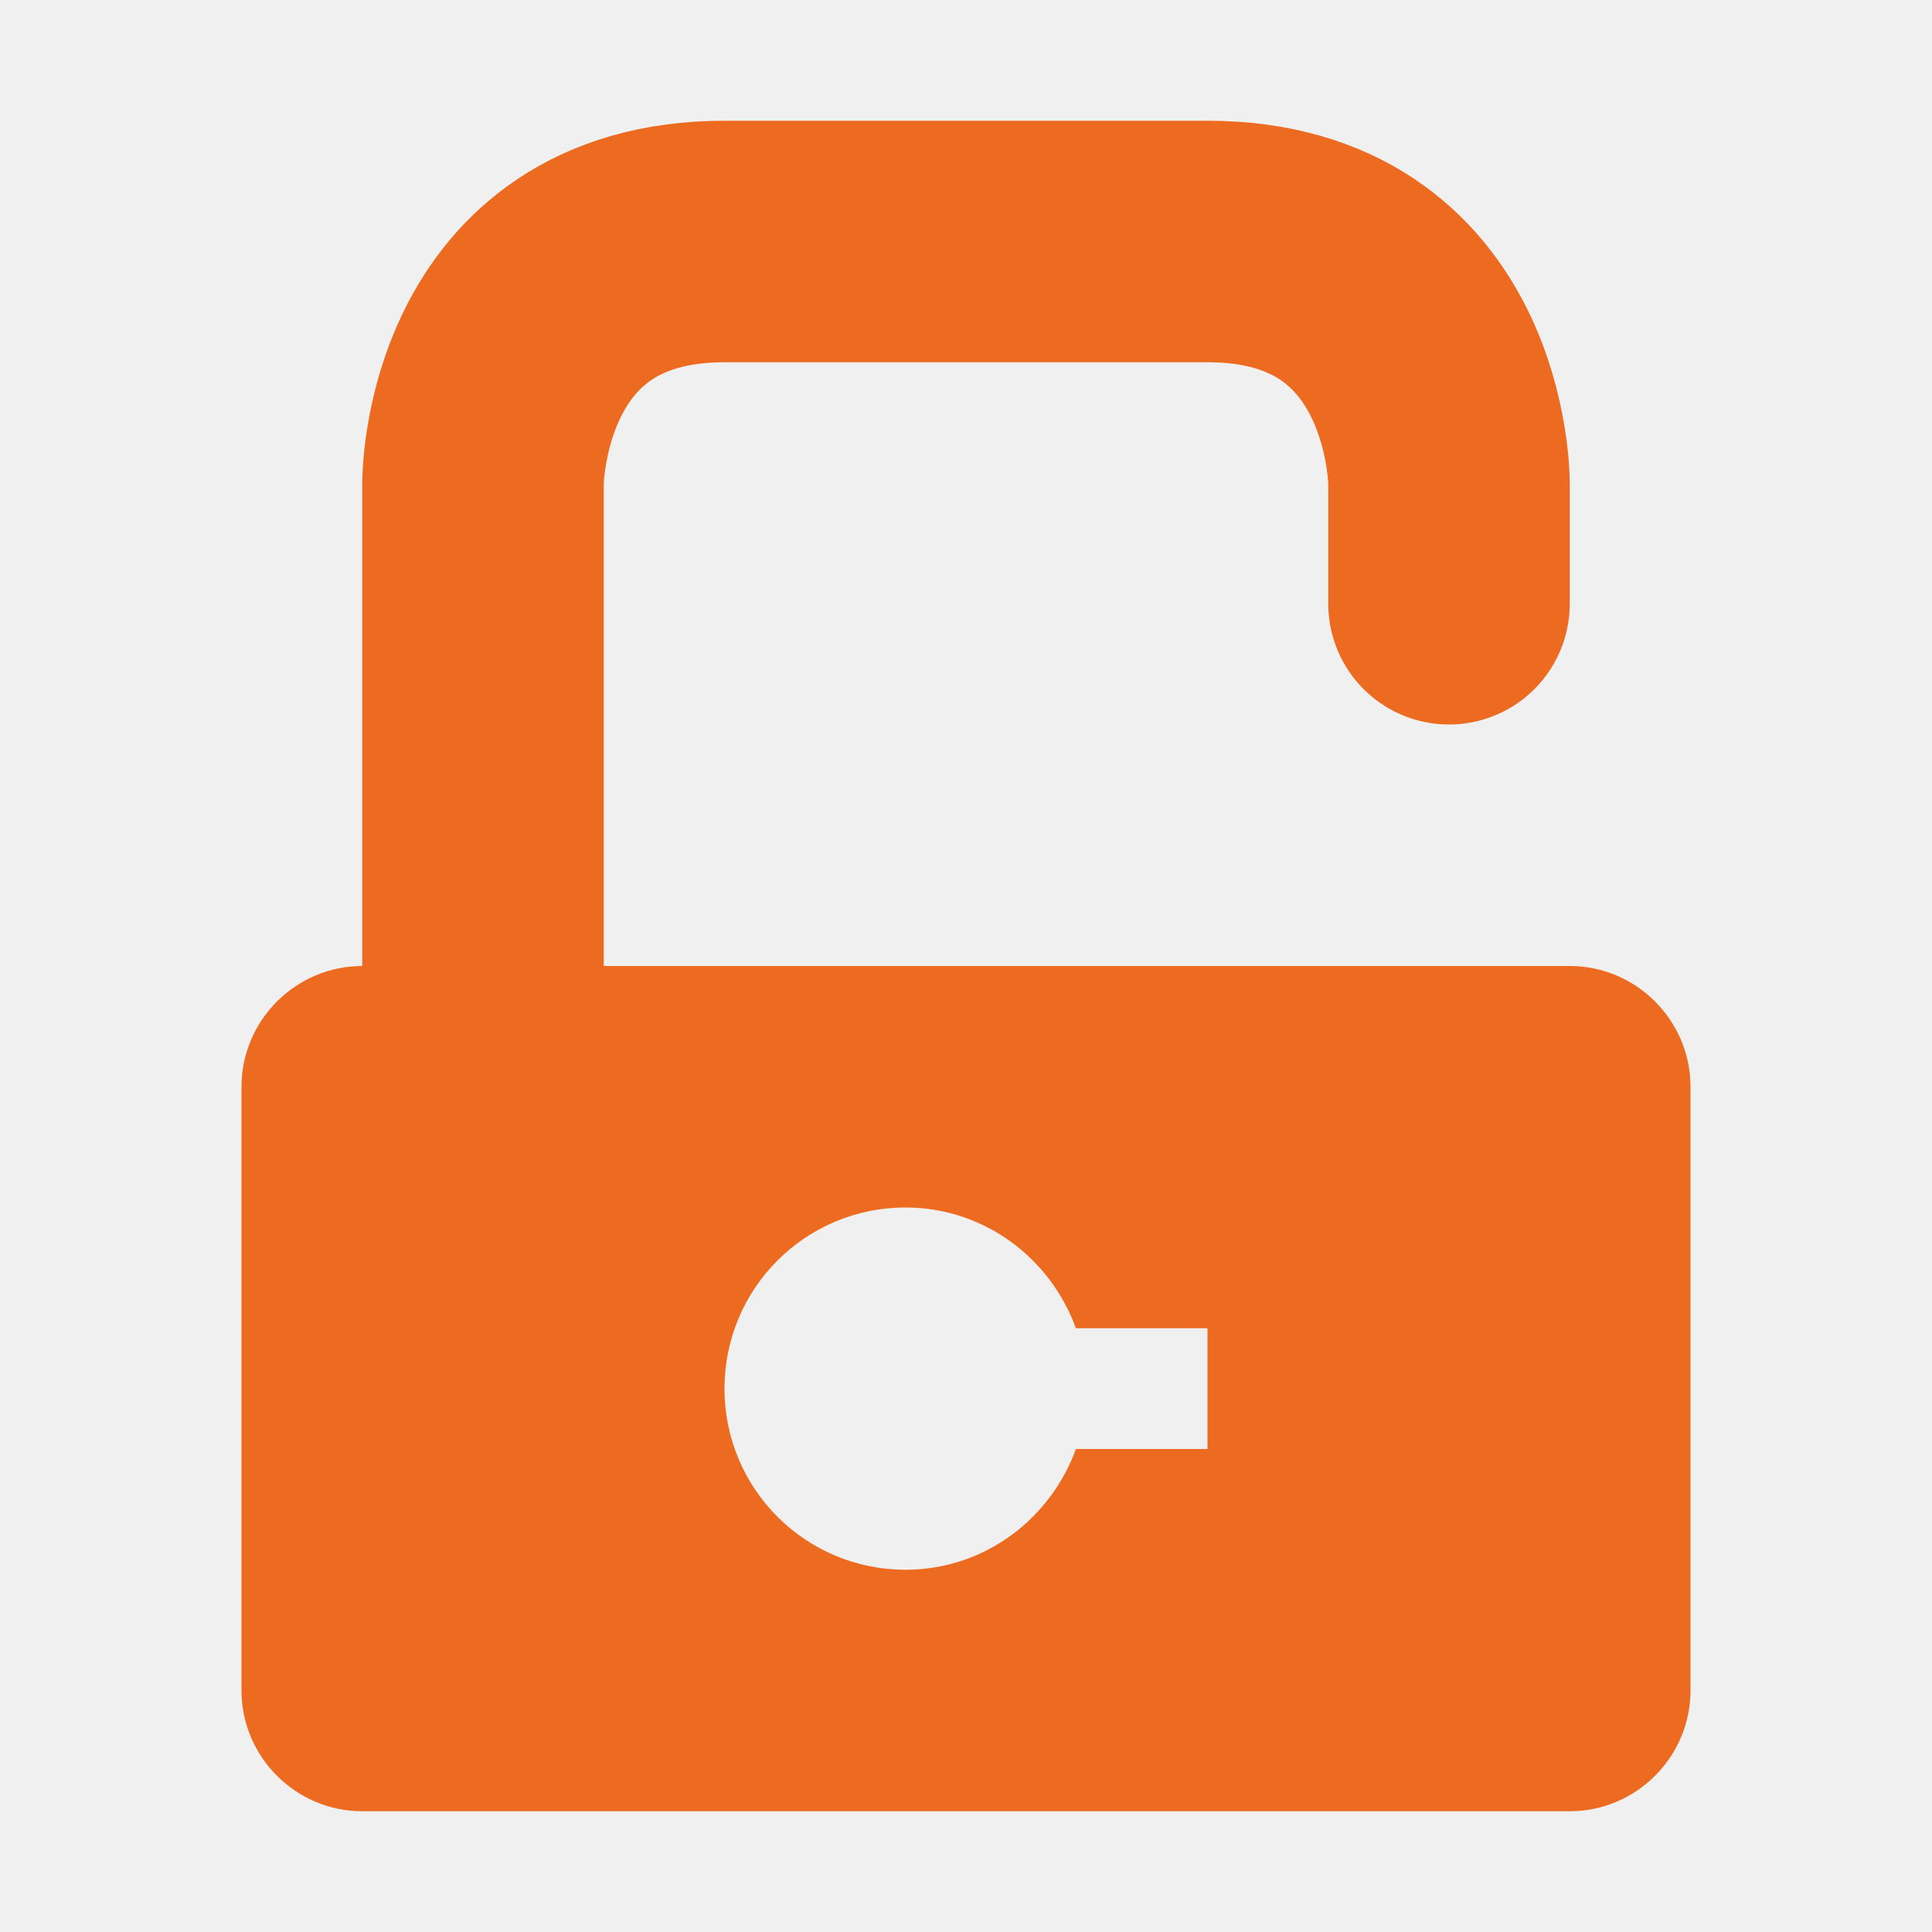
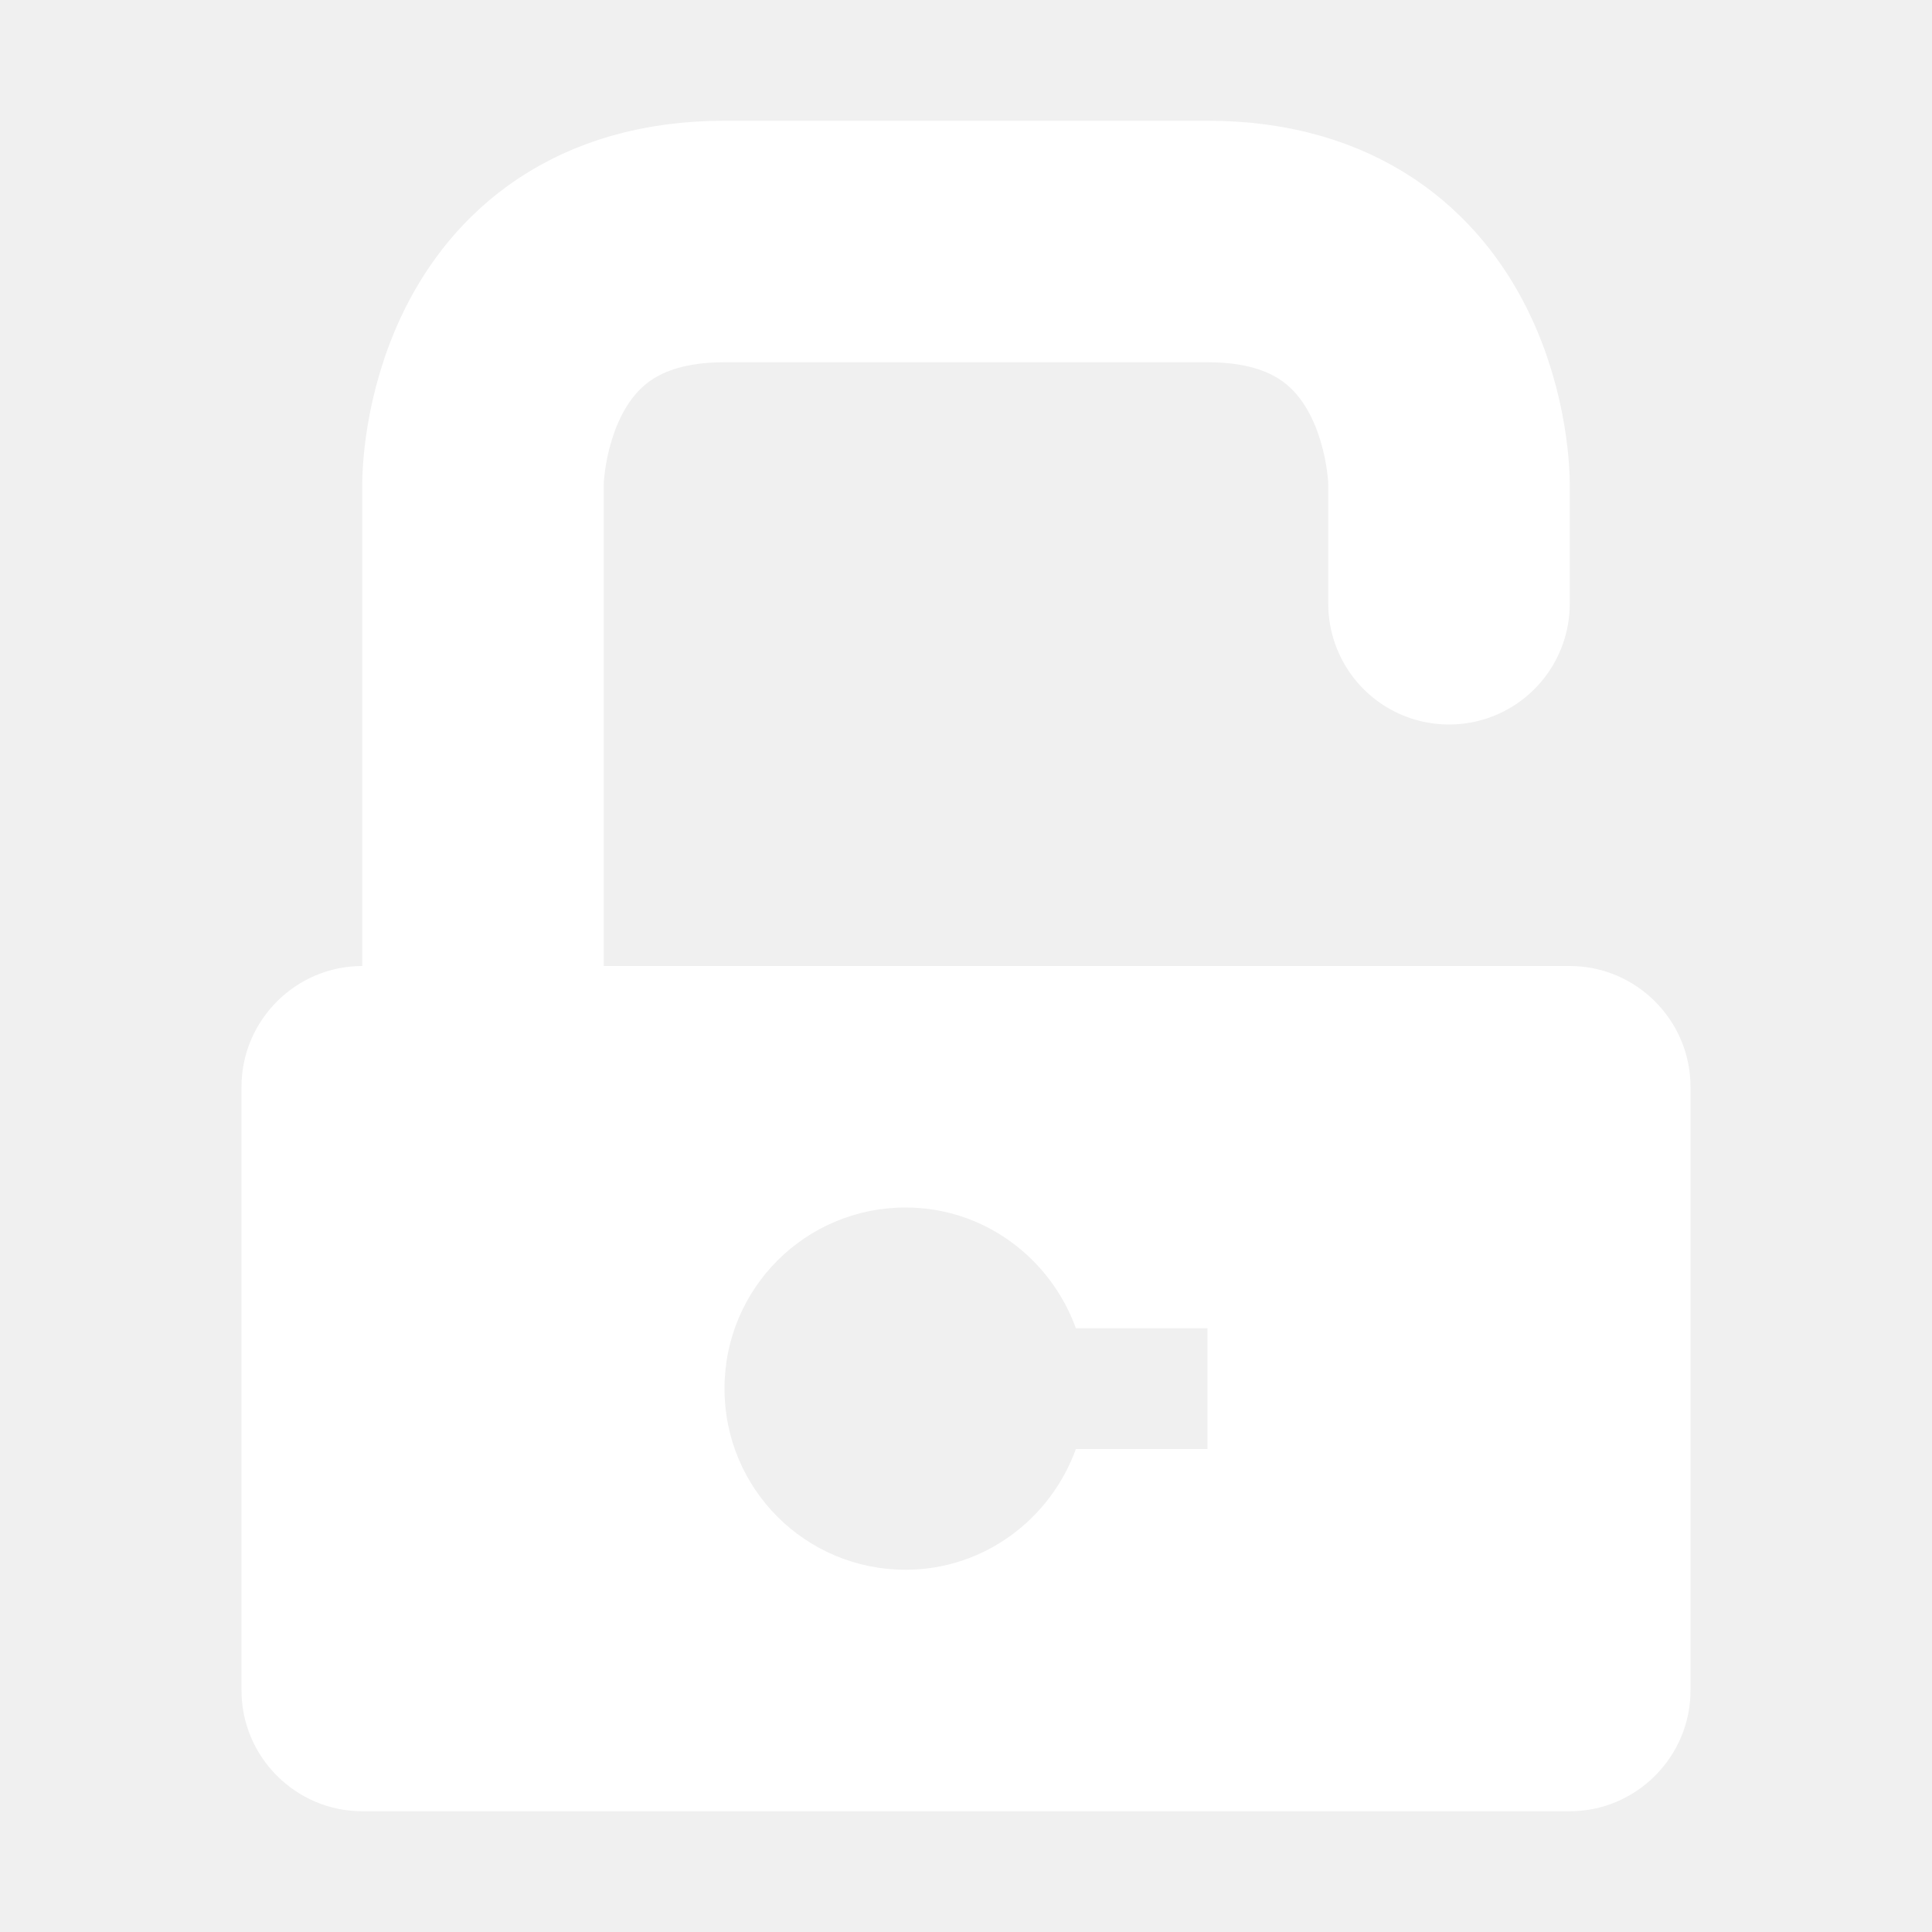
<svg xmlns="http://www.w3.org/2000/svg" version="1.0" id="Layer_1" x="0px" y="0px" viewBox="0 0 16 16" enable-background="new 0 0 16 16" xml:space="preserve">
-   <g id="lock_x5F_open">
-     <path fill="none" stroke="#ED6B21" stroke-width="2" stroke-linecap="round" stroke-miterlimit="10" d="M4,8V4c0,0,0-2,2-2   c1,0,3,0,4,0c2,0,2,2,2,2v1" />
-     <path fill="#ED6B21" d="M13,8H3C2.45,8,2,8.45,2,9v5c0,0.55,0.45,1,1,1h10c0.55,0,1-0.45,1-1V9C14,8.45,13.55,8,13,8z M10,12H8.91   c-0.21,0.58-0.76,1-1.41,1C6.67,13,6,12.33,6,11.5S6.67,10,7.5,10c0.65,0,1.2,0.42,1.41,1H10V12z" />
-   </g>
+   <defs id="defs2">
+ 	
+ 	
+ </defs>
+   <path fill="none" stroke="#ed6b21" stroke-width="2" stroke-linecap="round" stroke-miterlimit="10" d="M 4,8 V 4 c 0,0 0,-2 2,-2 1,0 3,0 4,0 2,0 2,2 2,2 v 1" id="path1" style="stroke:#ffffff;stroke-opacity:1" />
+   <path fill="#ed6b21" d="M 13,8 H 3 C 2.45,8 2,8.45 2,9 v 5 c 0,0.55 0.45,1 1,1 h 10 c 0.55,0 1,-0.45 1,-1 V 9 C 14,8.45 13.55,8 13,8 Z m -3,4 H 8.91 C 8.7,12.58 8.15,13 7.5,13 6.67,13 6,12.33 6,11.5 6,10.67 6.67,10 7.5,10 c 0.65,0 1.2,0.42 1.41,1 H 10 Z" id="path2" style="fill:#ffffff;fill-opacity:1" />
</svg>
